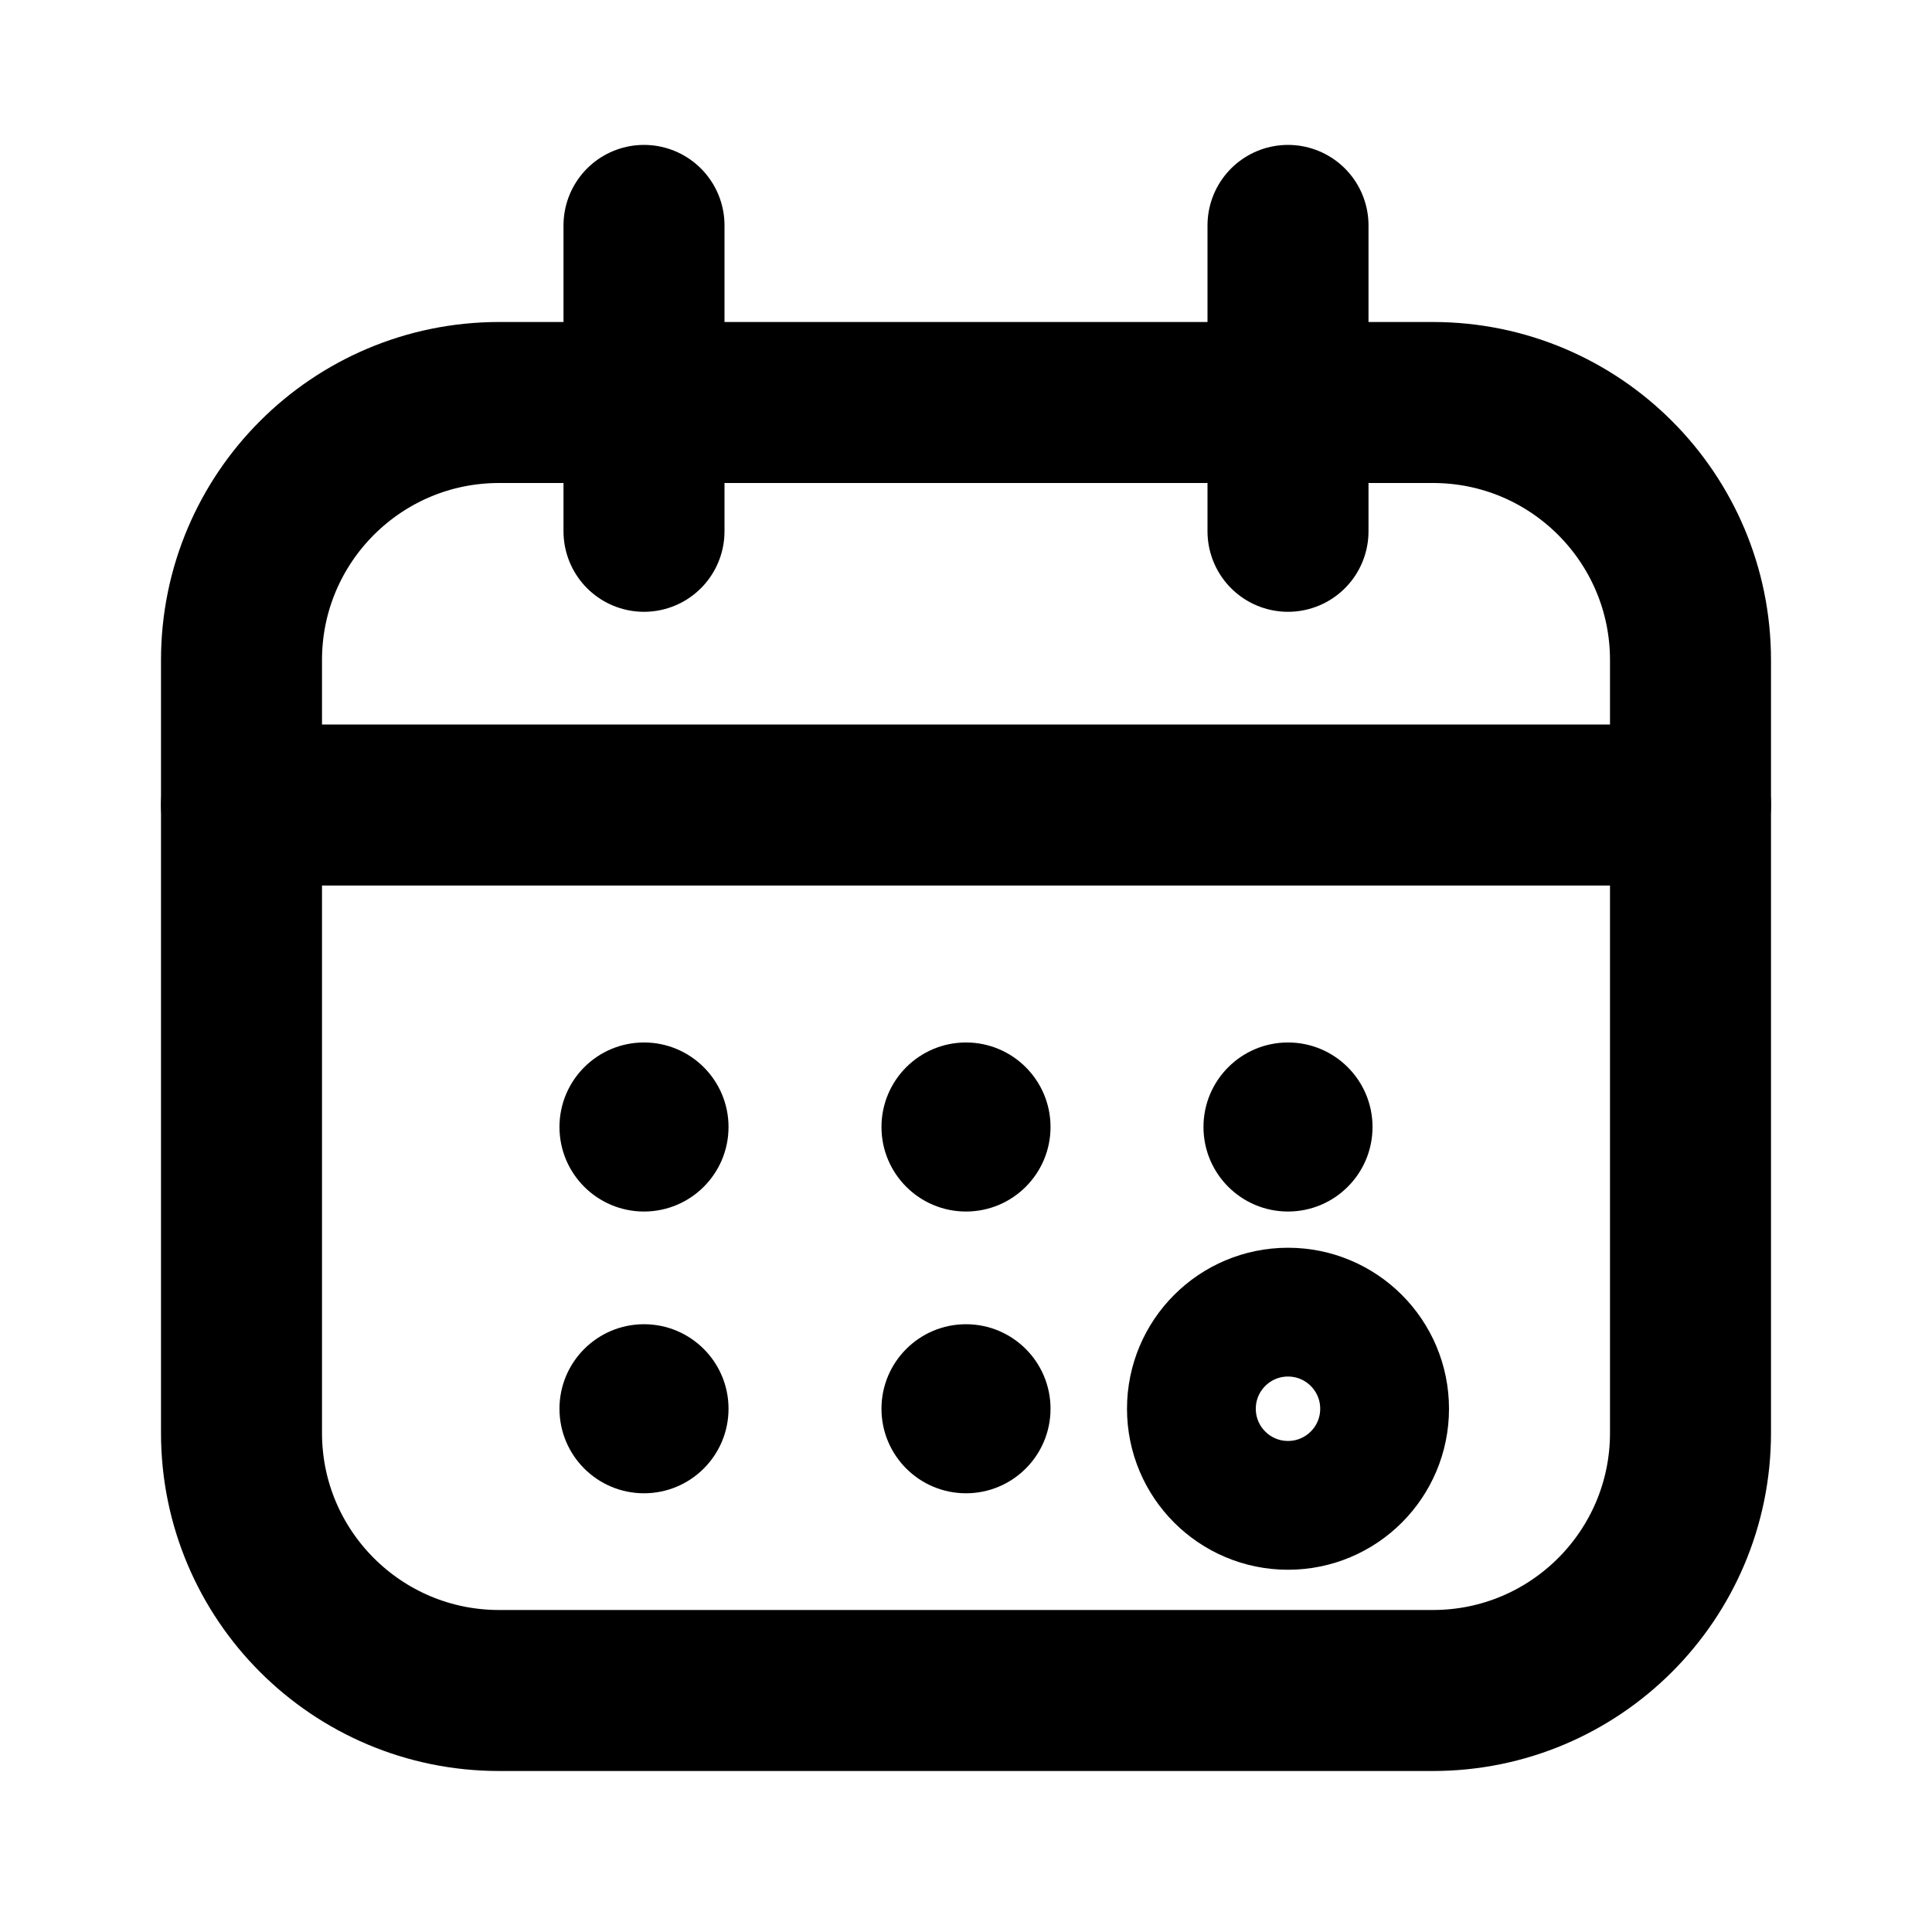
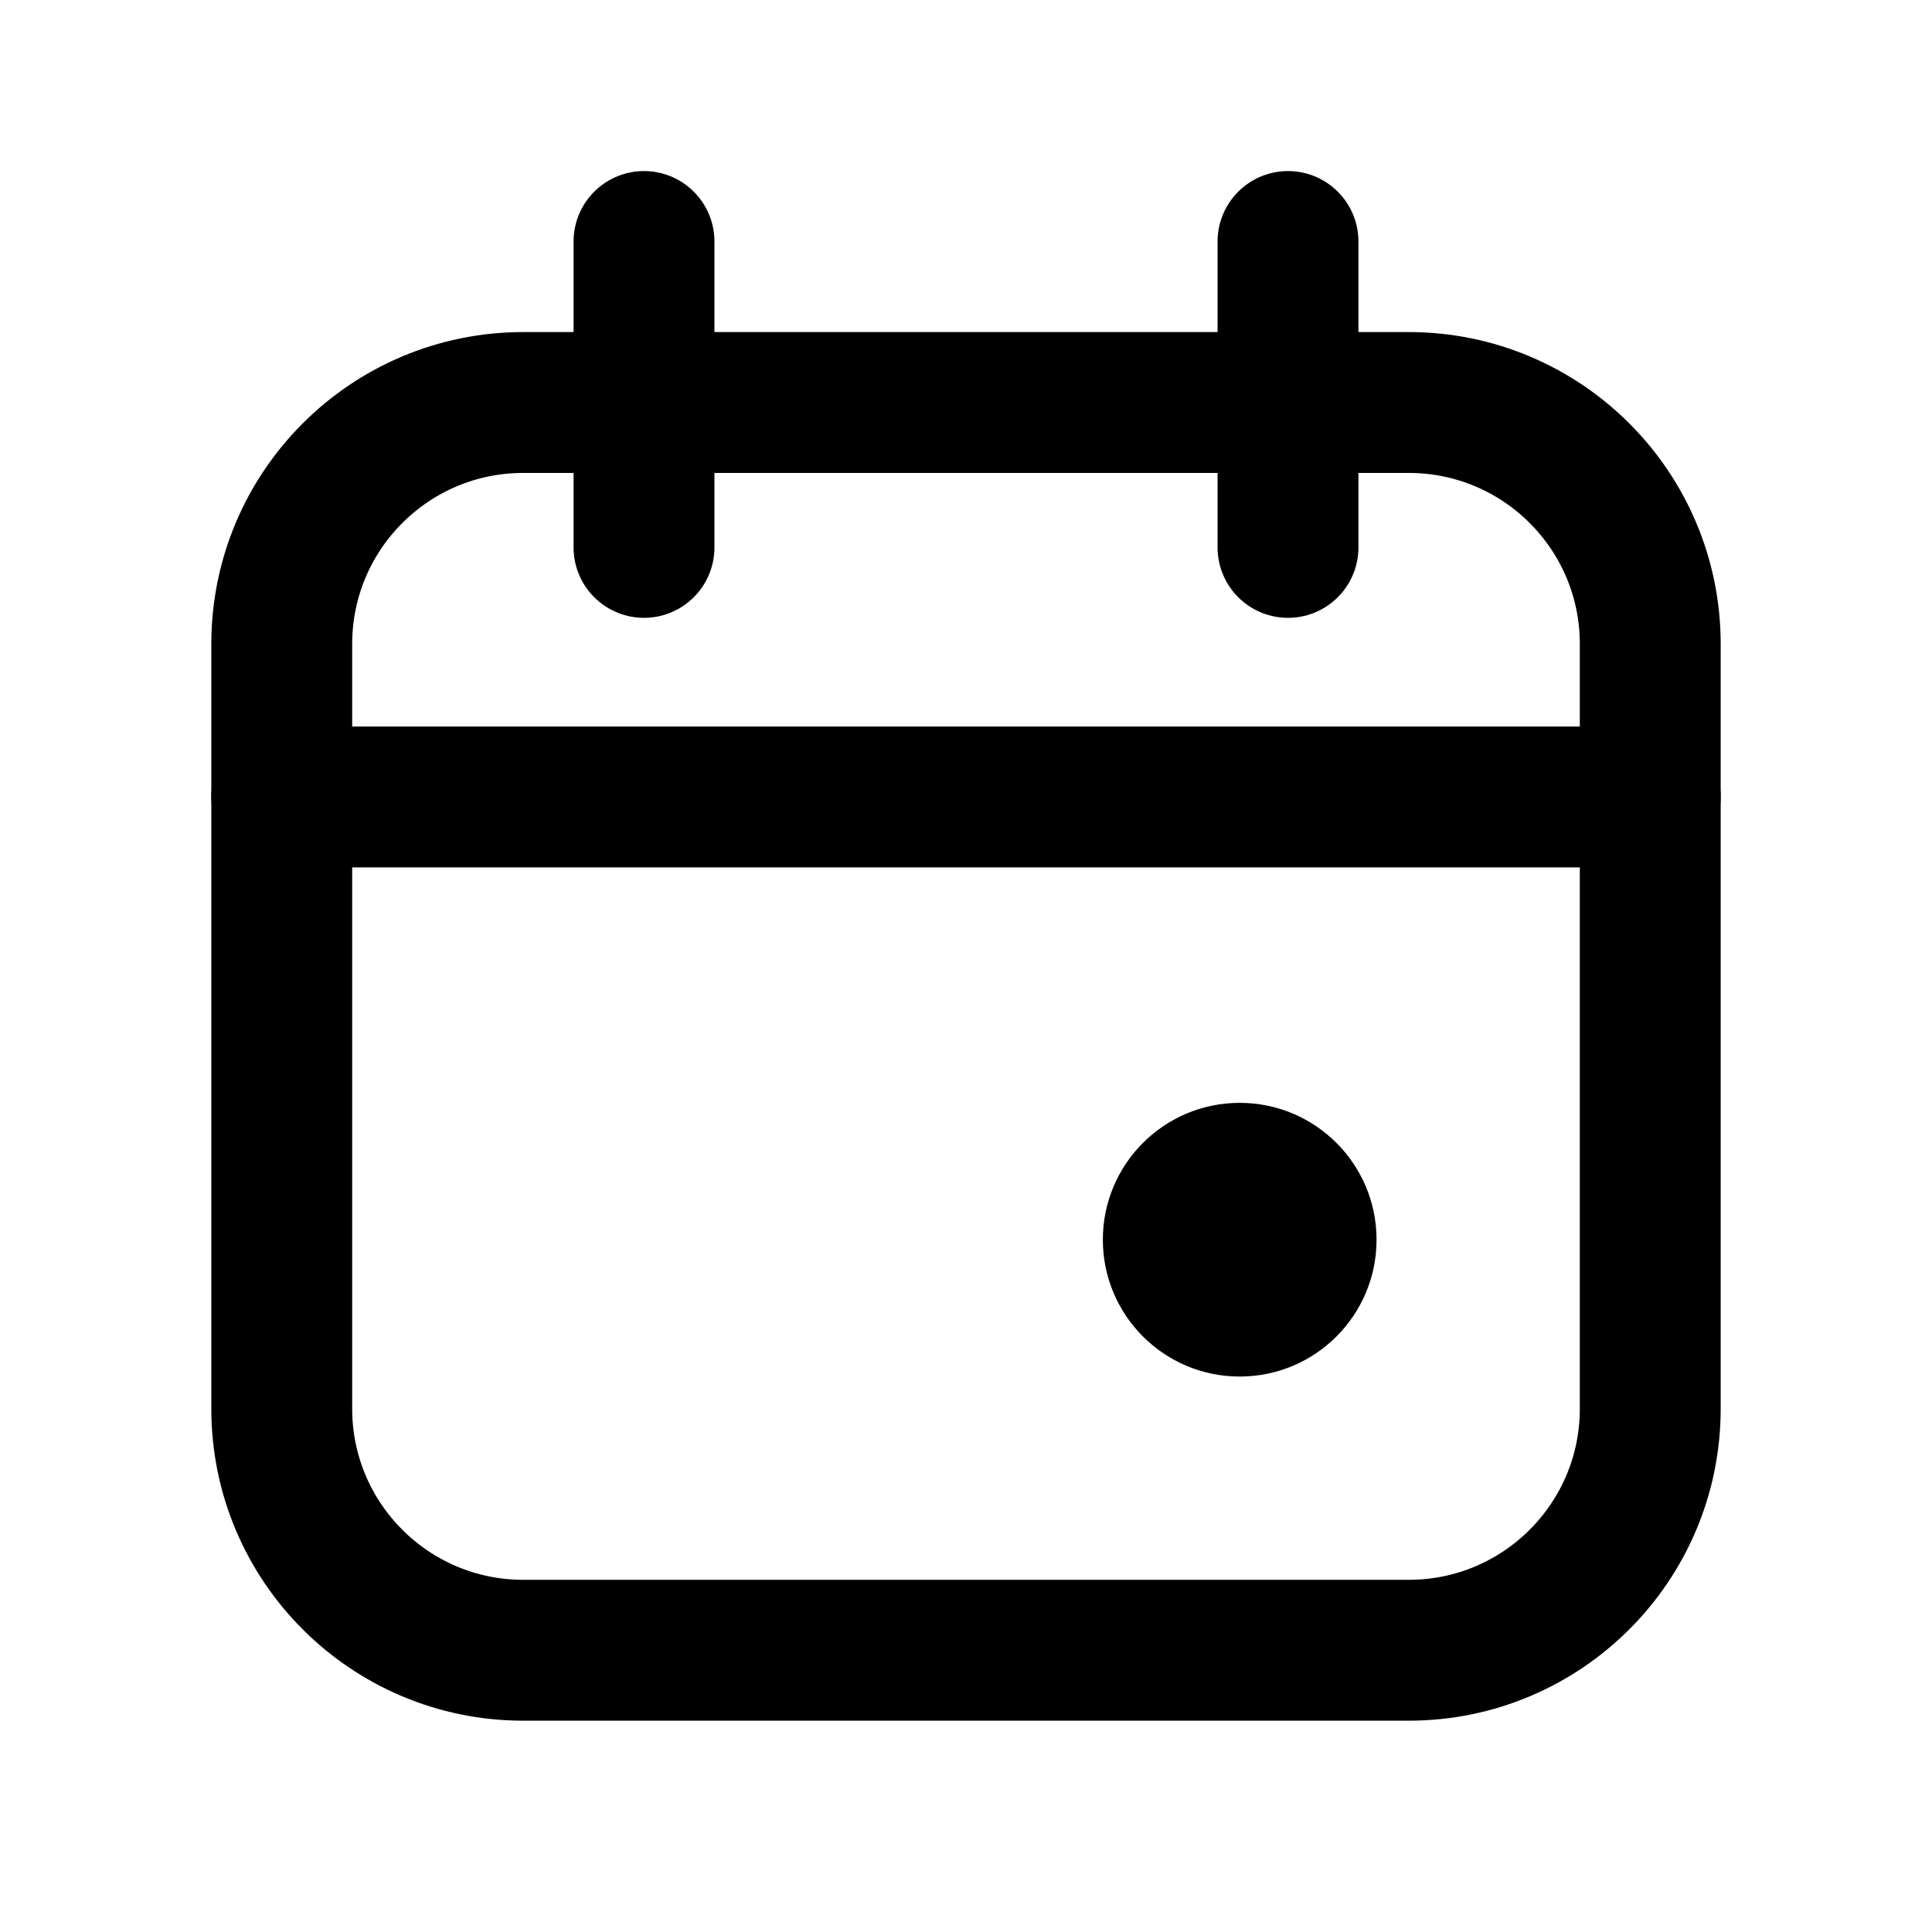
<svg xmlns="http://www.w3.org/2000/svg" width="24" height="24" viewBox="0 0 24 24">
-   <path d="M6.2,5 H17.8 A3.2,3.2 0 0 1 21,8.2 V17.8 A3.2,3.2 0 0 1 17.8,21 H6.2 A3.2,3.2 0 0 1 3,17.8 V8.2 A3.2,3.2 0 0 1 6.2,5 Z" fill="none" stroke="#000000" stroke-width="2" stroke-linecap="round" stroke-linejoin="round" />
-   <path d="M3,10 L21,10" fill="none" stroke="#000000" stroke-width="2" stroke-linecap="round" stroke-linejoin="round" />
-   <path d="M8,2.8 L8,6.6" fill="none" stroke="#000000" stroke-width="2" stroke-linecap="round" stroke-linejoin="round" />
-   <path d="M16,2.8 L16,6.6" fill="none" stroke="#000000" stroke-width="2" stroke-linecap="round" stroke-linejoin="round" />
-   <circle cx="8" cy="14" r="1.05" fill="#000000" stroke="none" />
-   <circle cx="12" cy="14" r="1.05" fill="#000000" stroke="none" />
-   <circle cx="16" cy="14" r="1.05" fill="#000000" stroke="none" />
-   <circle cx="8" cy="17.5" r="1.05" fill="#000000" stroke="none" />
-   <circle cx="12" cy="17.5" r="1.05" fill="#000000" stroke="none" />
-   <circle cx="16" cy="17.5" r="1.2" fill="none" stroke="#000000" stroke-width="1.6" stroke-linecap="round" stroke-linejoin="round" />
+   <path d="M6.5,5 L17.5,5 A3,3 0 0 1 20.5,8 L20.5,17.5 A3,3 0 0 1 17.5,20.5 L6.5,20.5 A3,3 0 0 1 3.5,17.5 L3.5,8 A3,3 0 0 1 6.5,5 Z" fill="none" stroke="#000000" stroke-width="1.75" stroke-linecap="round" stroke-linejoin="round" />
+   <path d="M3.5,9.9 L20.5,9.9" fill="none" stroke="#000000" stroke-width="1.75" stroke-linecap="round" stroke-linejoin="round" />
+   <path d="M8,3 L8,6.8" fill="none" stroke="#000000" stroke-width="1.75" stroke-linecap="round" stroke-linejoin="round" />
+   <path d="M16,3 L16,6.8" fill="none" stroke="#000000" stroke-width="1.75" stroke-linecap="round" stroke-linejoin="round" />
+   <circle cx="15.4" cy="15.4" r="1.7" fill="#000000" />
</svg>
